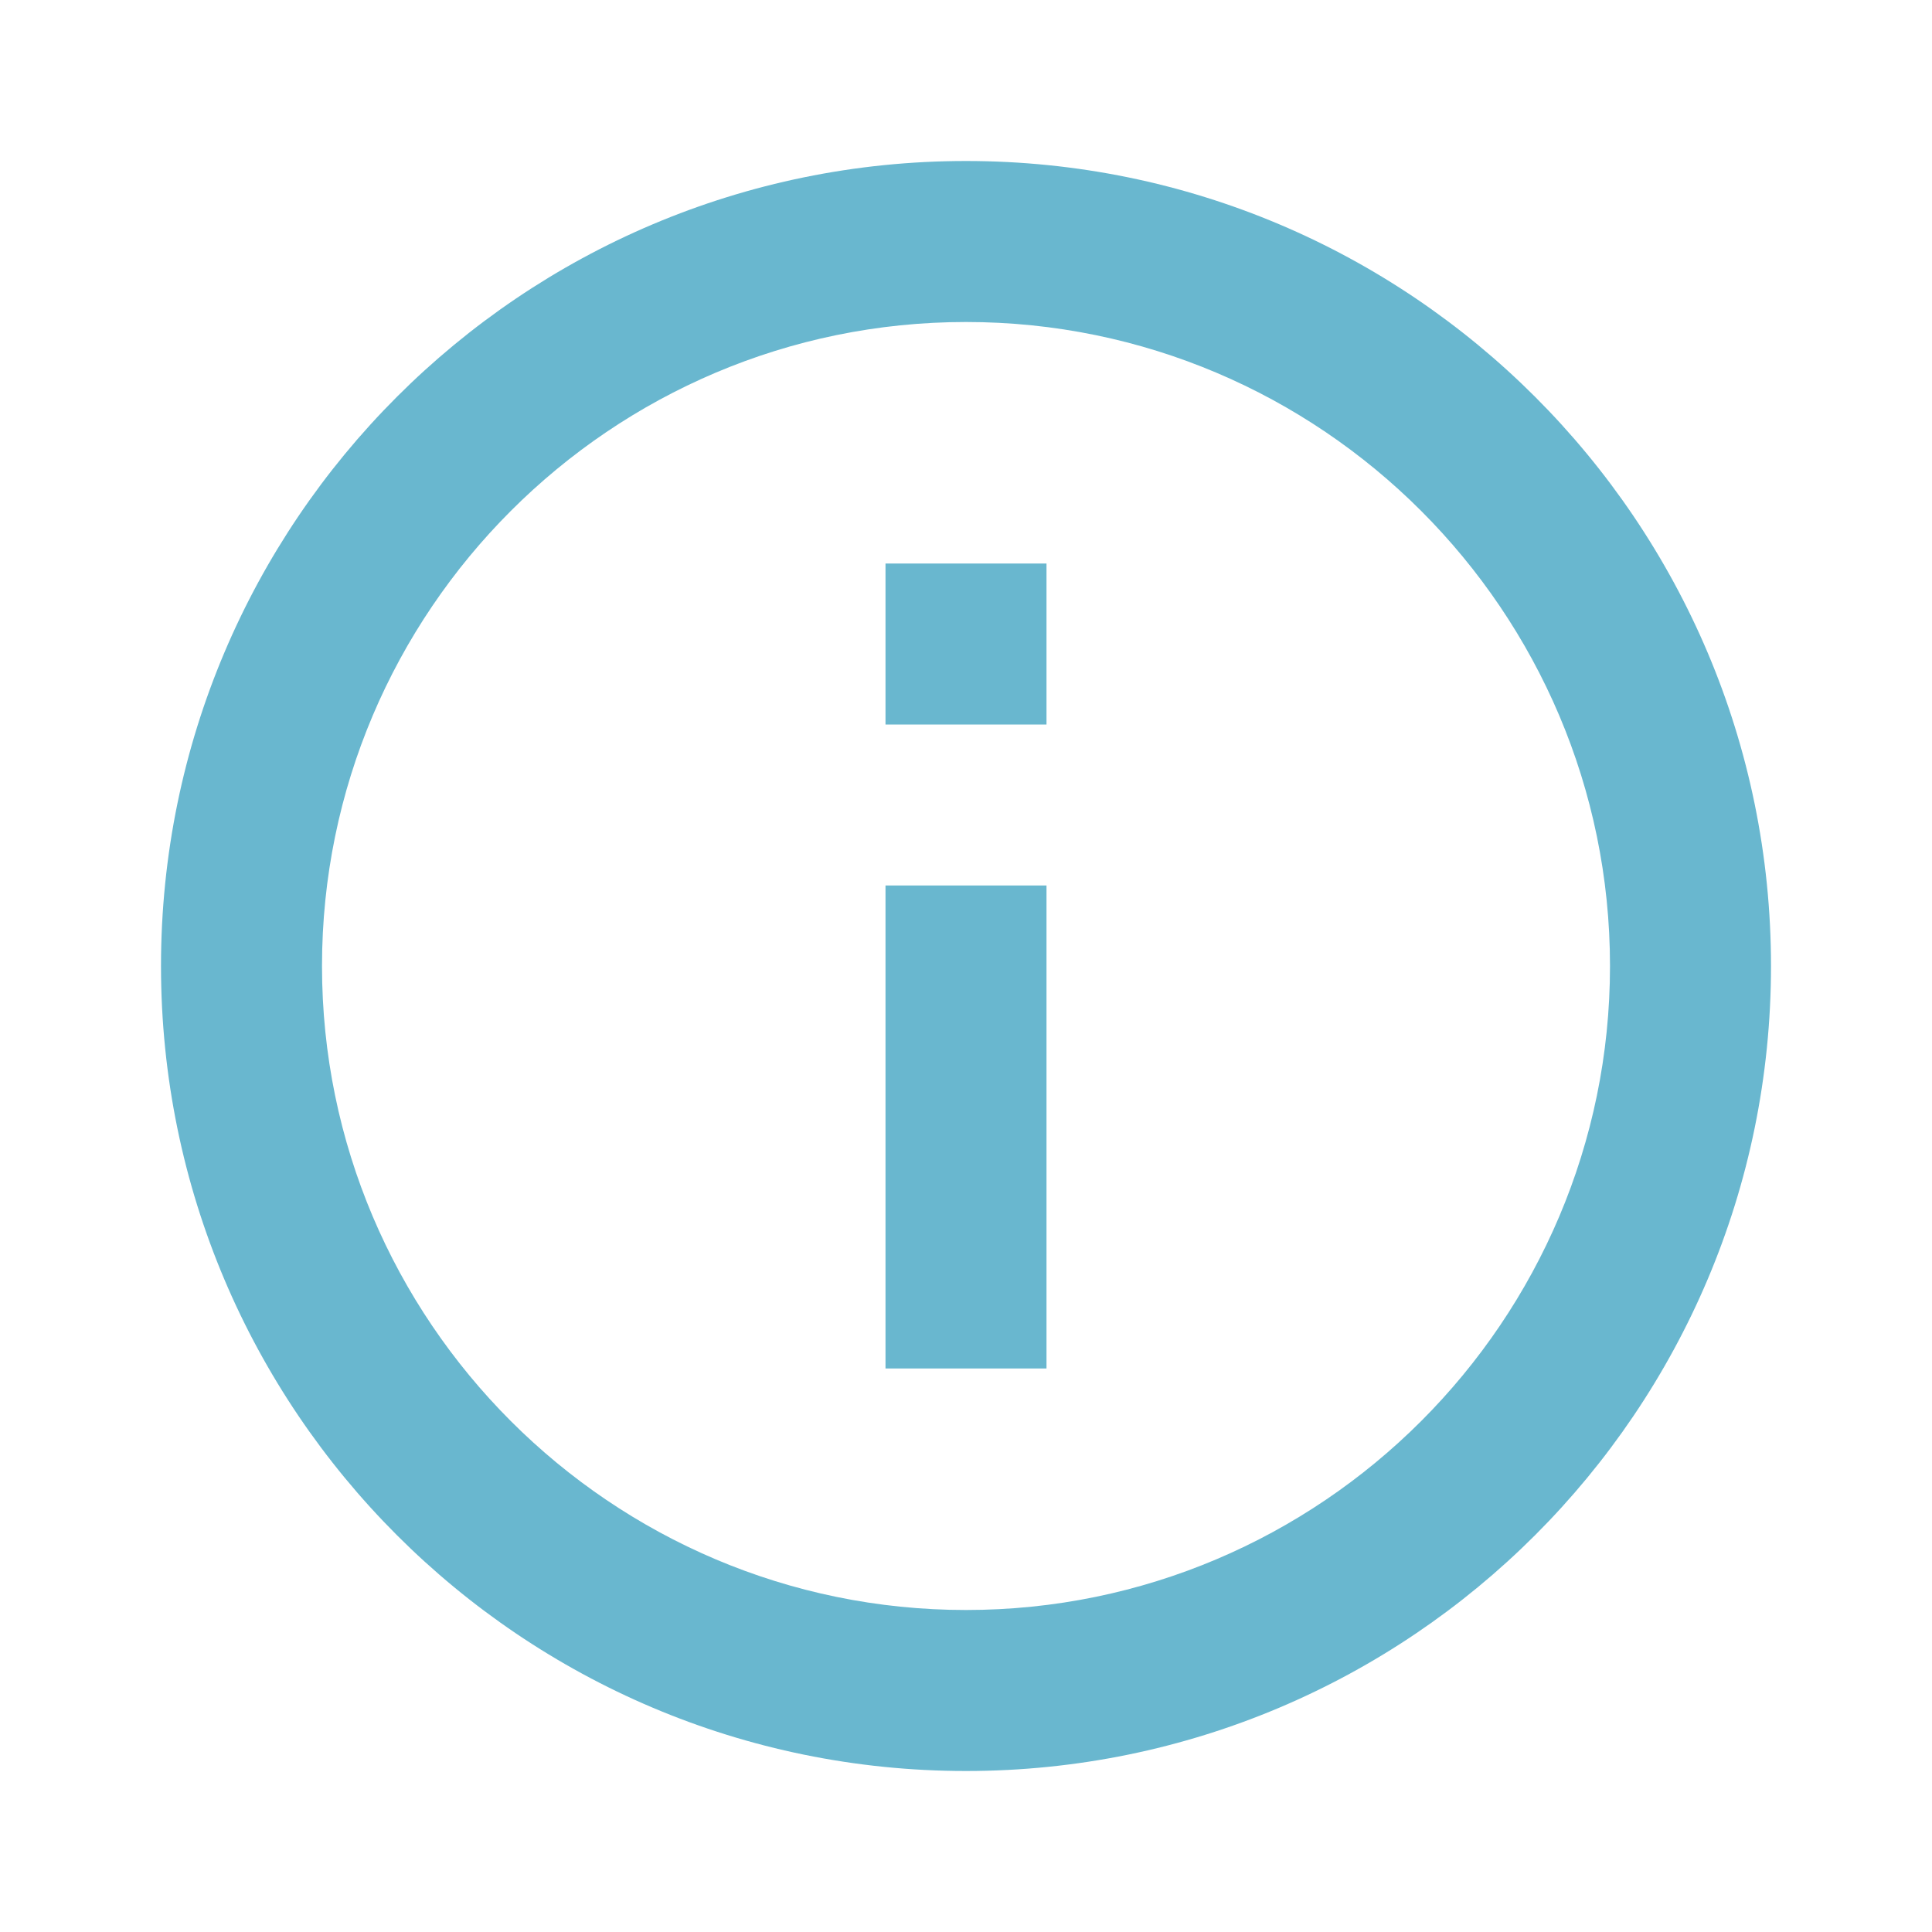
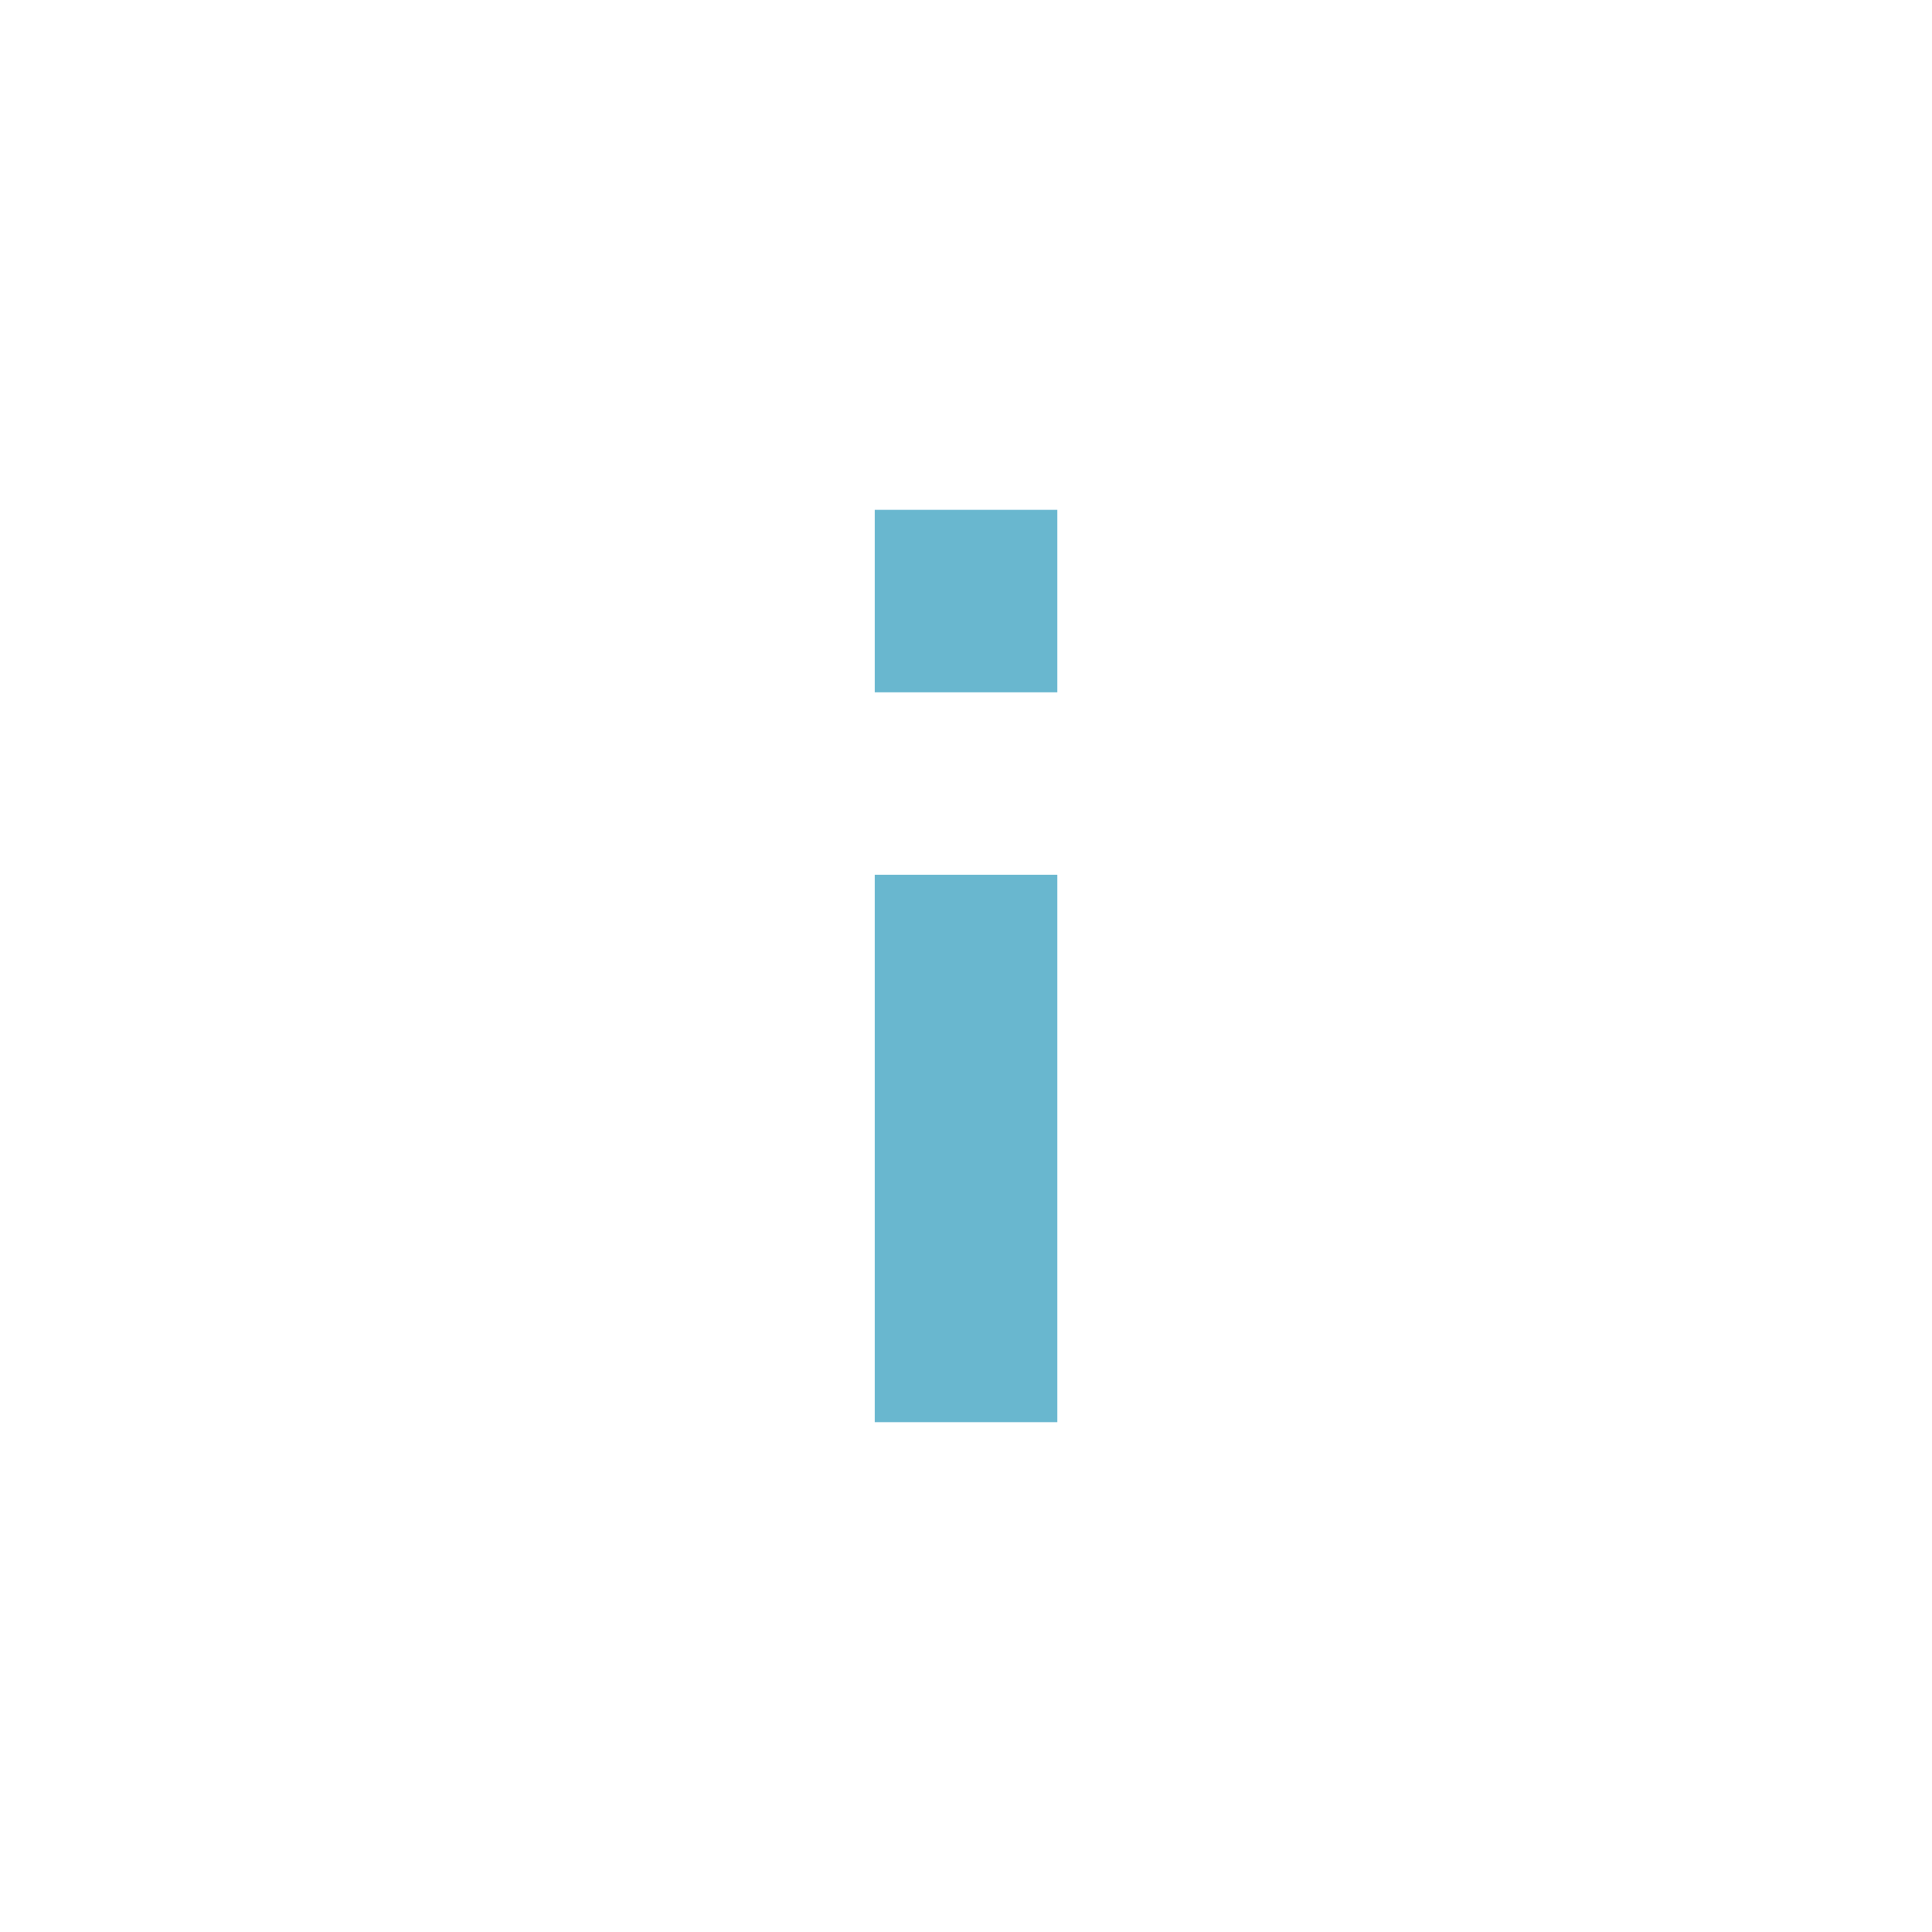
- <svg xmlns="http://www.w3.org/2000/svg" width="36" height="36" viewBox="0 0 24 24">
-   <path fill="none" d="M0 0h24v24H0z" />
-   <path fill="#69B7CF" d="M11 17h2v-6h-2v6zm1-15C6.48 2 2 6.48 2 12s4.48 10 10 10 10-4.48 10-10S17.52 2 12 2zm0 18c-4.41 0-8-3.59-8-8s3.59-8 8-8 8 3.59 8 8-3.59 8-8 8zM11 9h2V7h-2v2z" />
+ <svg xmlns="http://www.w3.org/2000/svg" width="38" height="38" viewBox="0 0 24 24">
+   <path d="M0 0h24v24H0z" fill="none" />
+   <path d="m10.867 17.667h2.267v-6.8h-2.267zm0-9.067h2.267v-2.267h-2.267z" style="fill:#69b7cf;stroke-width:1.133" />
</svg>
